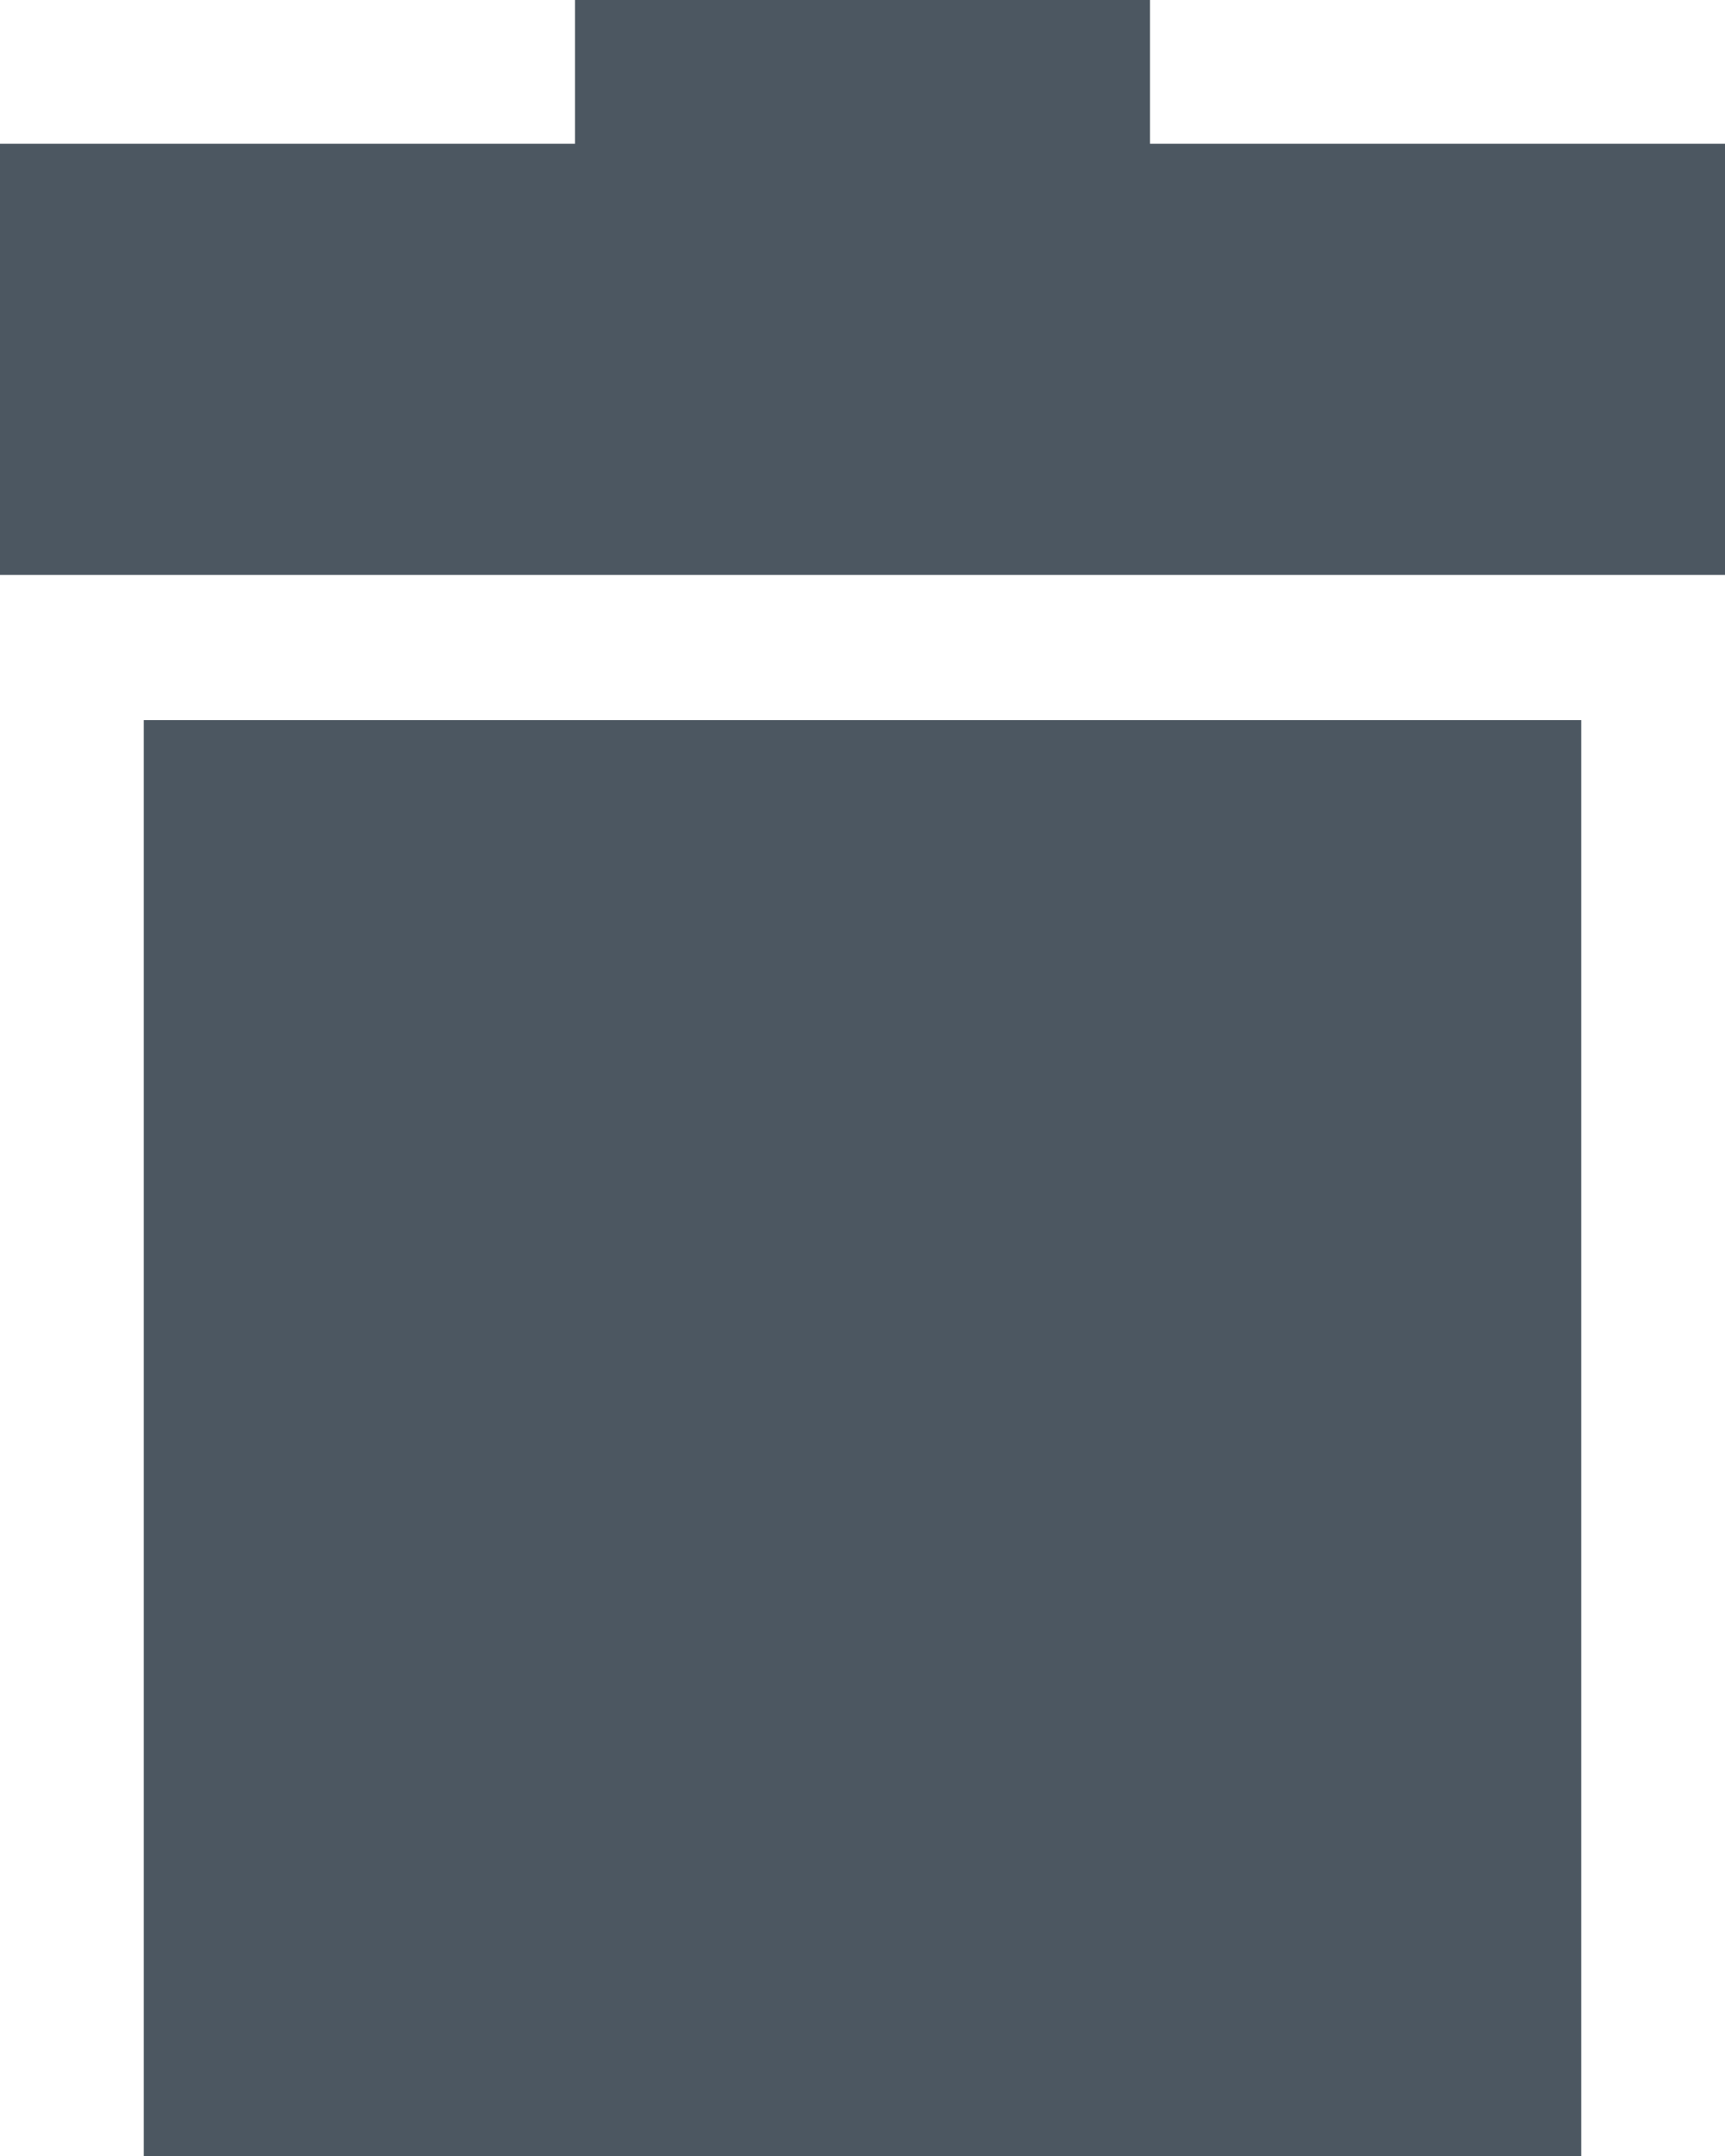
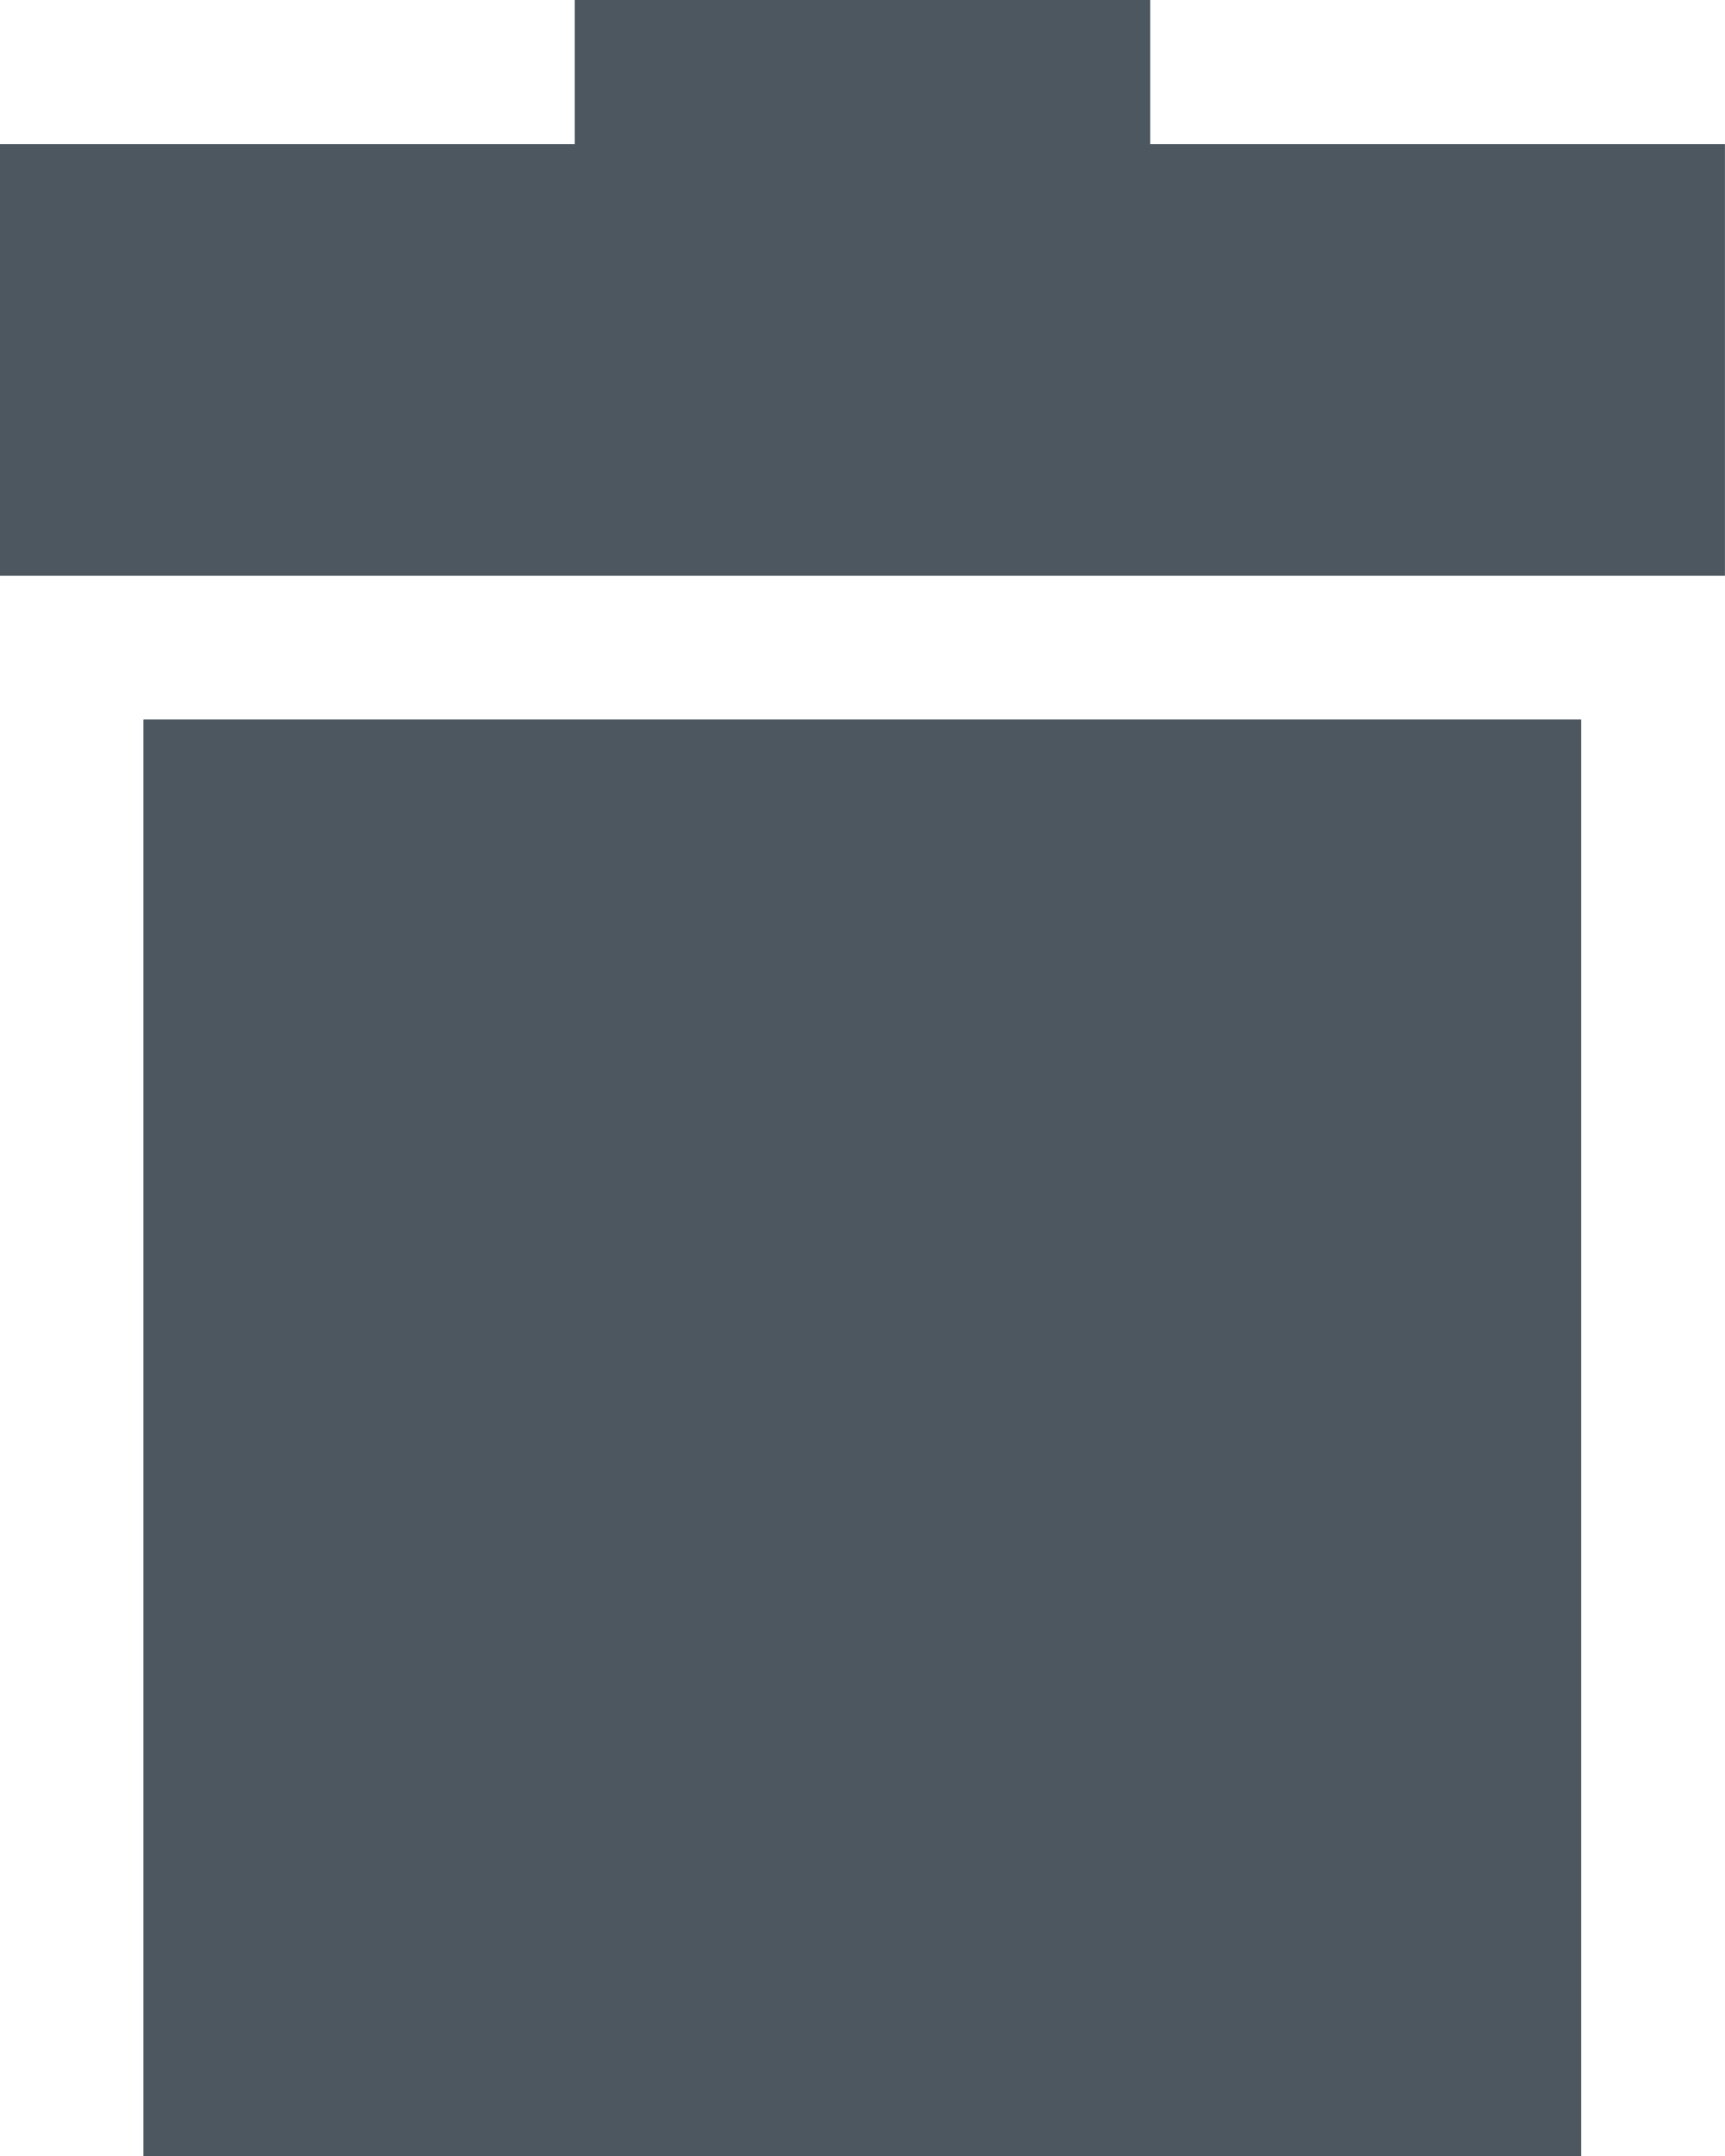
- <svg xmlns="http://www.w3.org/2000/svg" height="15" width="12" viewBox="0 0 12 15">
-   <path fill="#4c5761" fill-rule="evenodd" d="M 0 4 C 0 4 0 1 0 1 C 0 1 4 1 4 1 C 4 1 4 0 4 0 C 4 0 8 0 8 0 C 8 0 8 1 8 1 C 8 1 12 1 12 1 C 12 1 12 4 12 4 C 12 4 0 4 0 4 Z M 11 15 C 11 15 1 15 1 15 C 1 15 1 5.01 1 5.01 C 1 5.01 11 5.01 11 5.01 C 11 5.01 11 15 11 15 Z" />
+ <svg xmlns="http://www.w3.org/2000/svg" version="1.1" id="Layer_1" x="0px" y="0px" width="483.5px" height="604.4px" viewBox="0 0 483.5 604.4" style="enable-background:new 0 0 483.5 604.4;" xml:space="preserve">
+   <style type="text/css">
+ 
+ 	.st0{fill:#4C5760;}
+ 
+ </style>
+   <g>
+     <g>
+       <path class="st0" d="M40.2,604.4h403V201.7h-403V604.4z M322.4,40.4V0H161.1v40.4H0v121h483.5v-121H322.4z" />
+     </g>
+   </g>
</svg>
